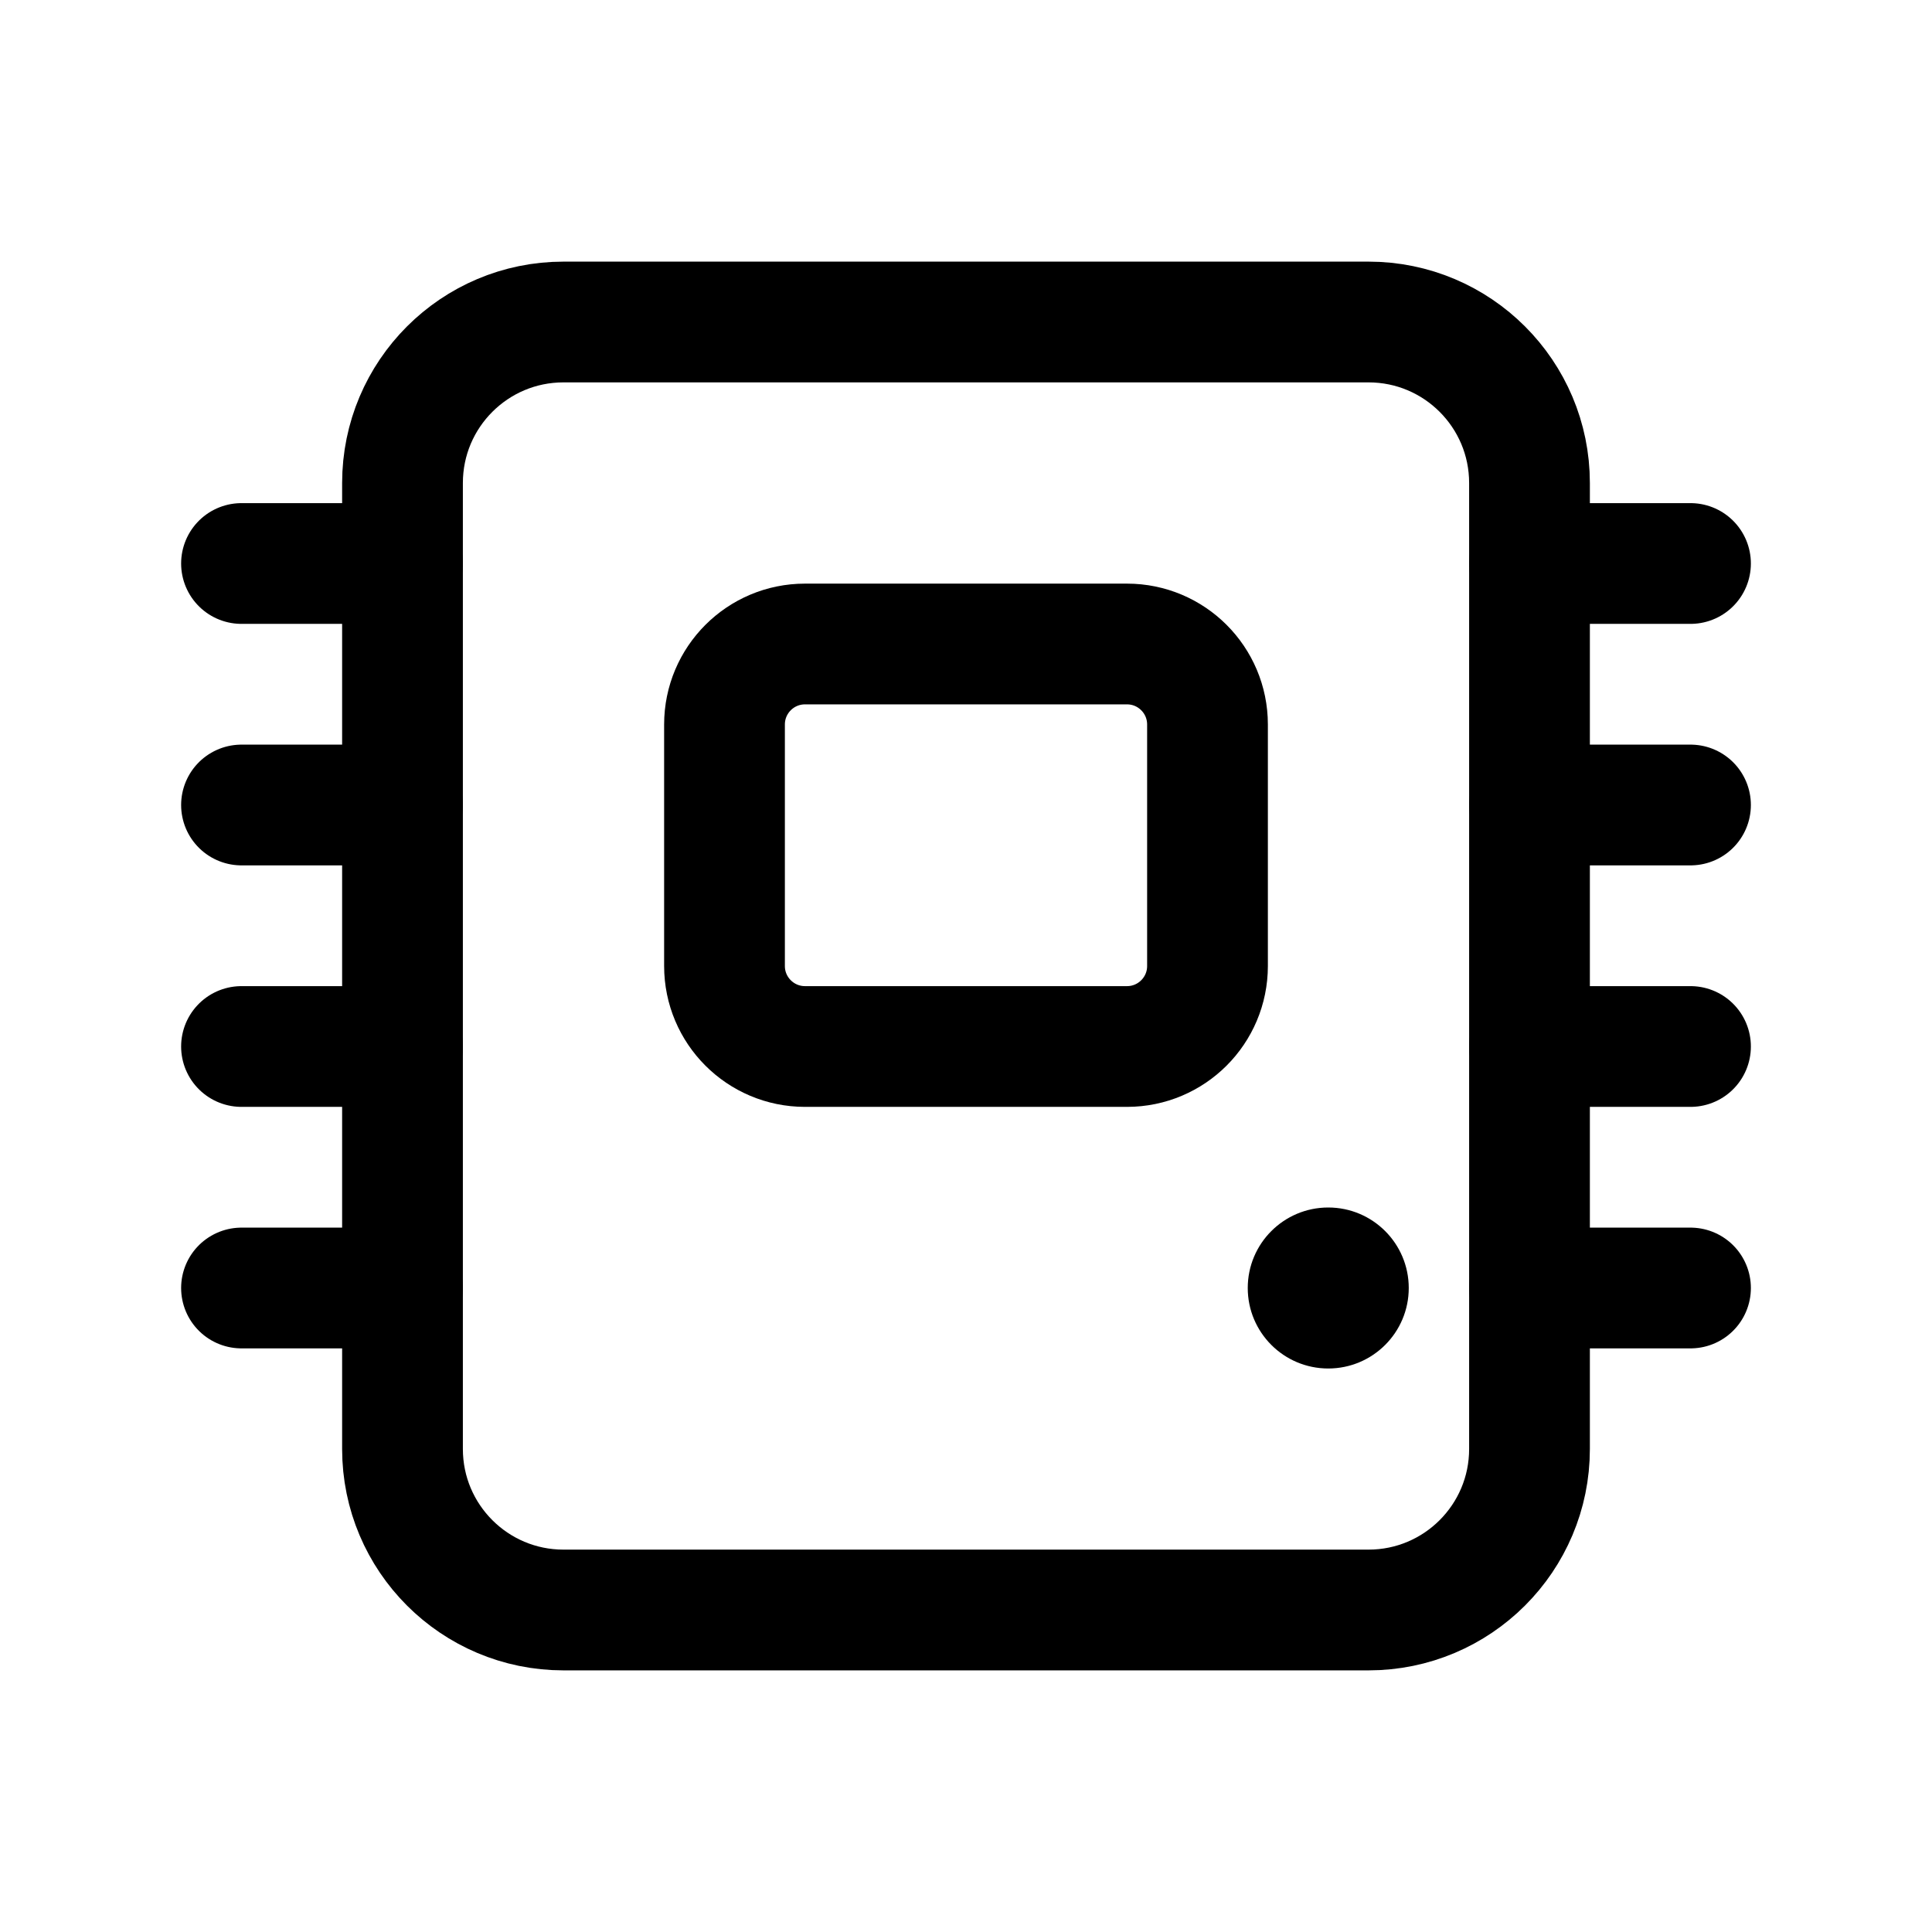
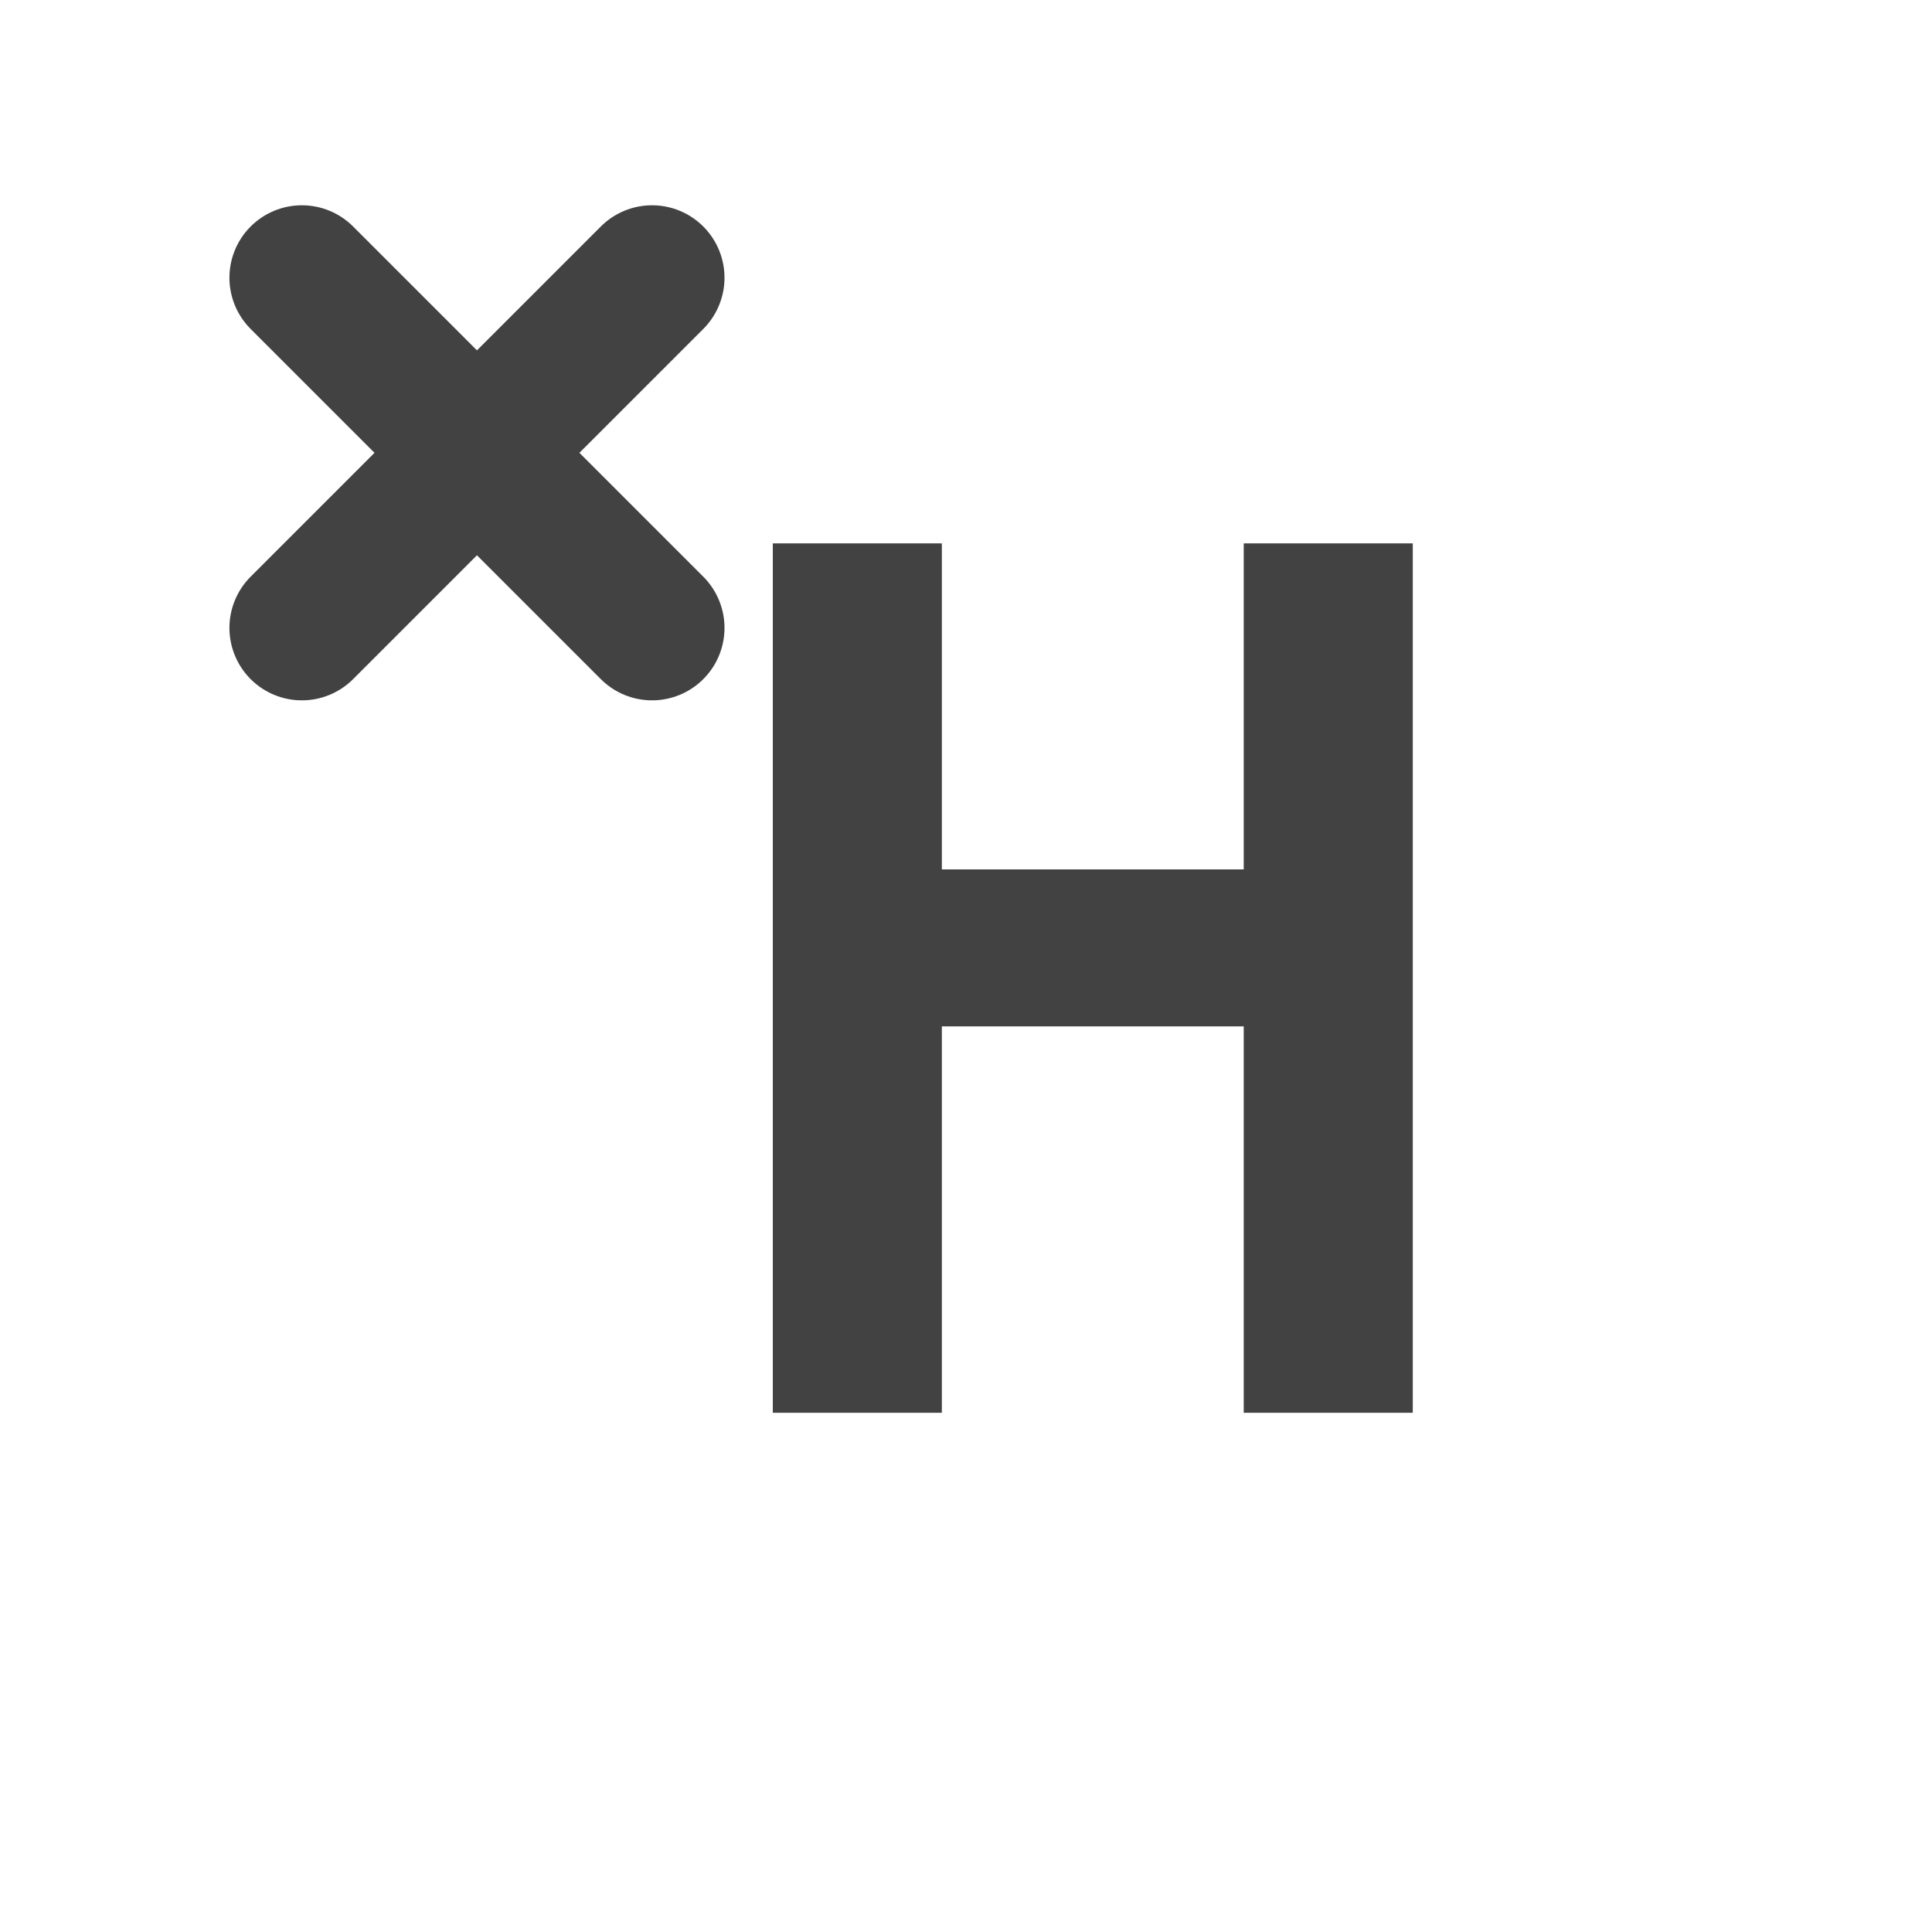
- <svg xmlns="http://www.w3.org/2000/svg" width="24" height="24" viewBox="0 0 24 24" fill="none">
-   <rect x="5" y="4" width="14" height="16" rx="2" stroke="currentColor" stroke-width="1.5" />
-   <rect x="9" y="8" width="6" height="5" rx="1" stroke="currentColor" stroke-width="1.5" />
-   <circle cx="16.5" cy="16" r="1" fill="currentColor" />
-   <path d="M3 7h2M3 10h2M3 13h2M3 16h2" stroke="currentColor" stroke-width="1.5" stroke-linecap="round" />
-   <path d="M19 7h2M19 10h2M19 13h2M19 16h2" stroke="currentColor" stroke-width="1.5" stroke-linecap="round" />
+ <svg xmlns="http://www.w3.org/2000/svg" width="16" height="16" viewBox="0 0 16 16" fill="none">
+   <path d="M2.5 2.3L5.4 5.2M5.4 2.3L2.5 5.2" stroke="#424242" stroke-width="1.2" stroke-linecap="round" />
+   <path d="M6.4 4.5H7.8V7.2H10.3V4.5H11.7V11.7H10.3V8.5H7.8V11.7H6.4V4.5Z" fill="#424242" />
</svg>
